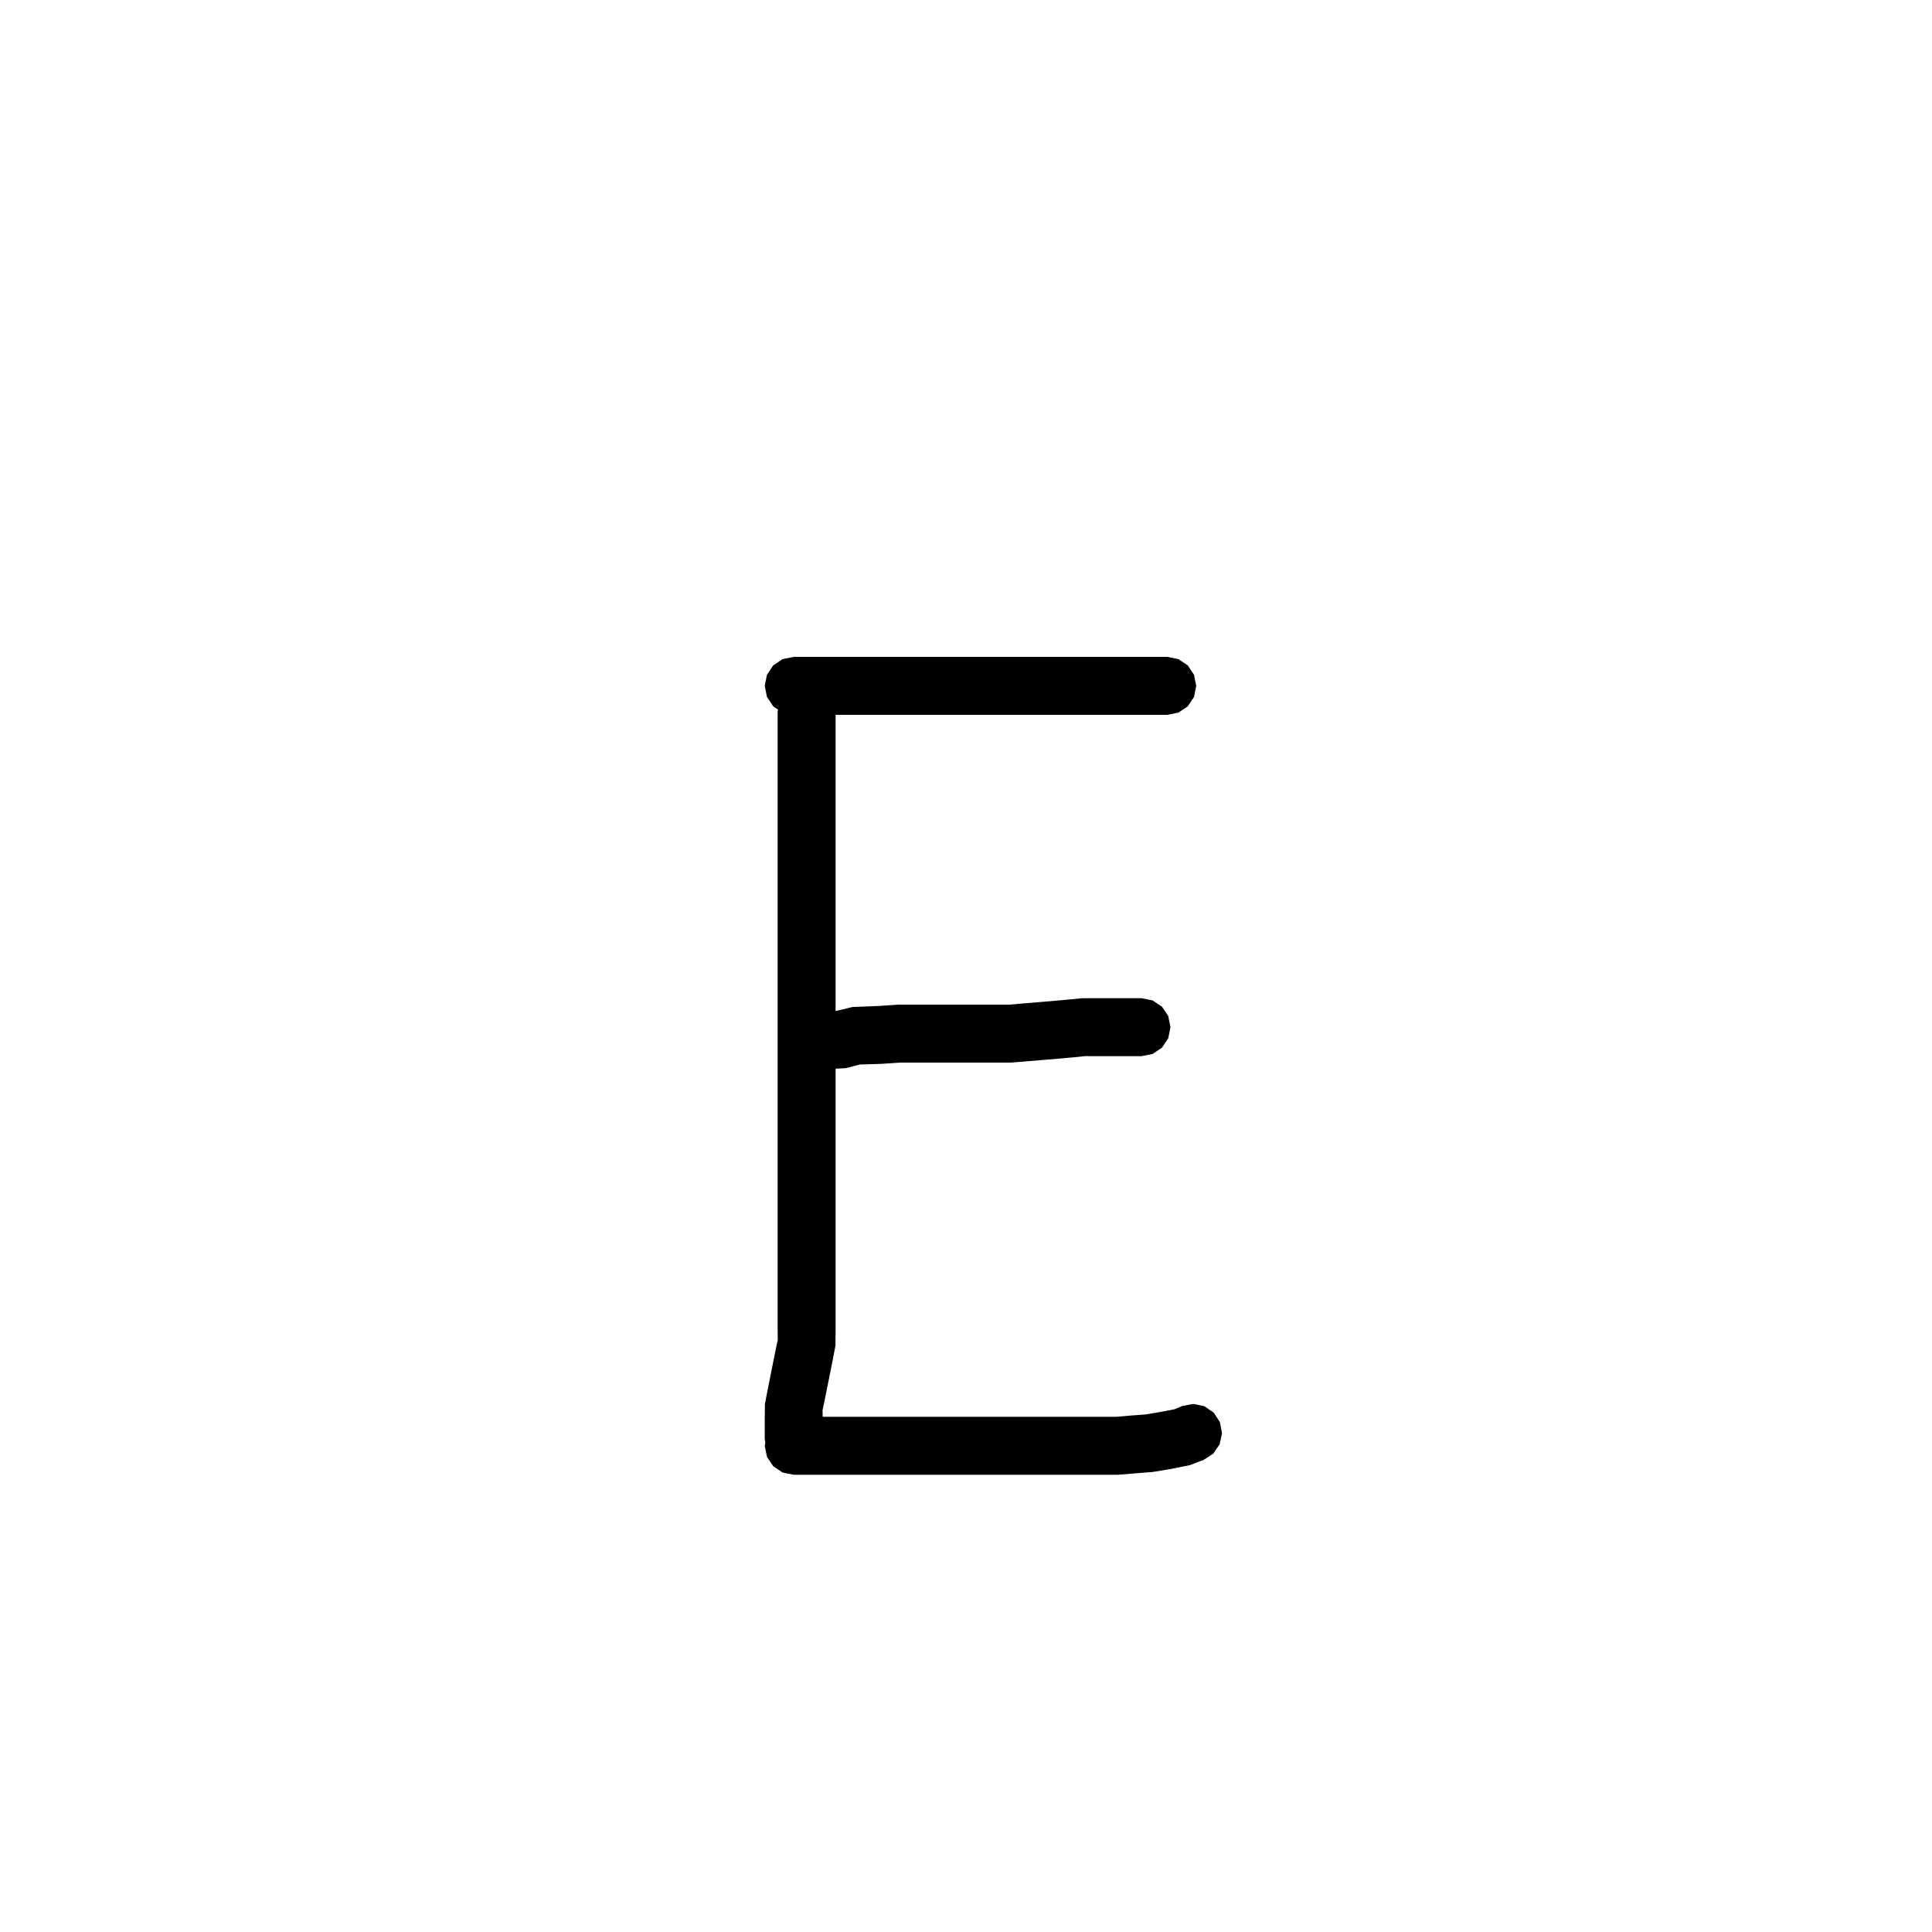
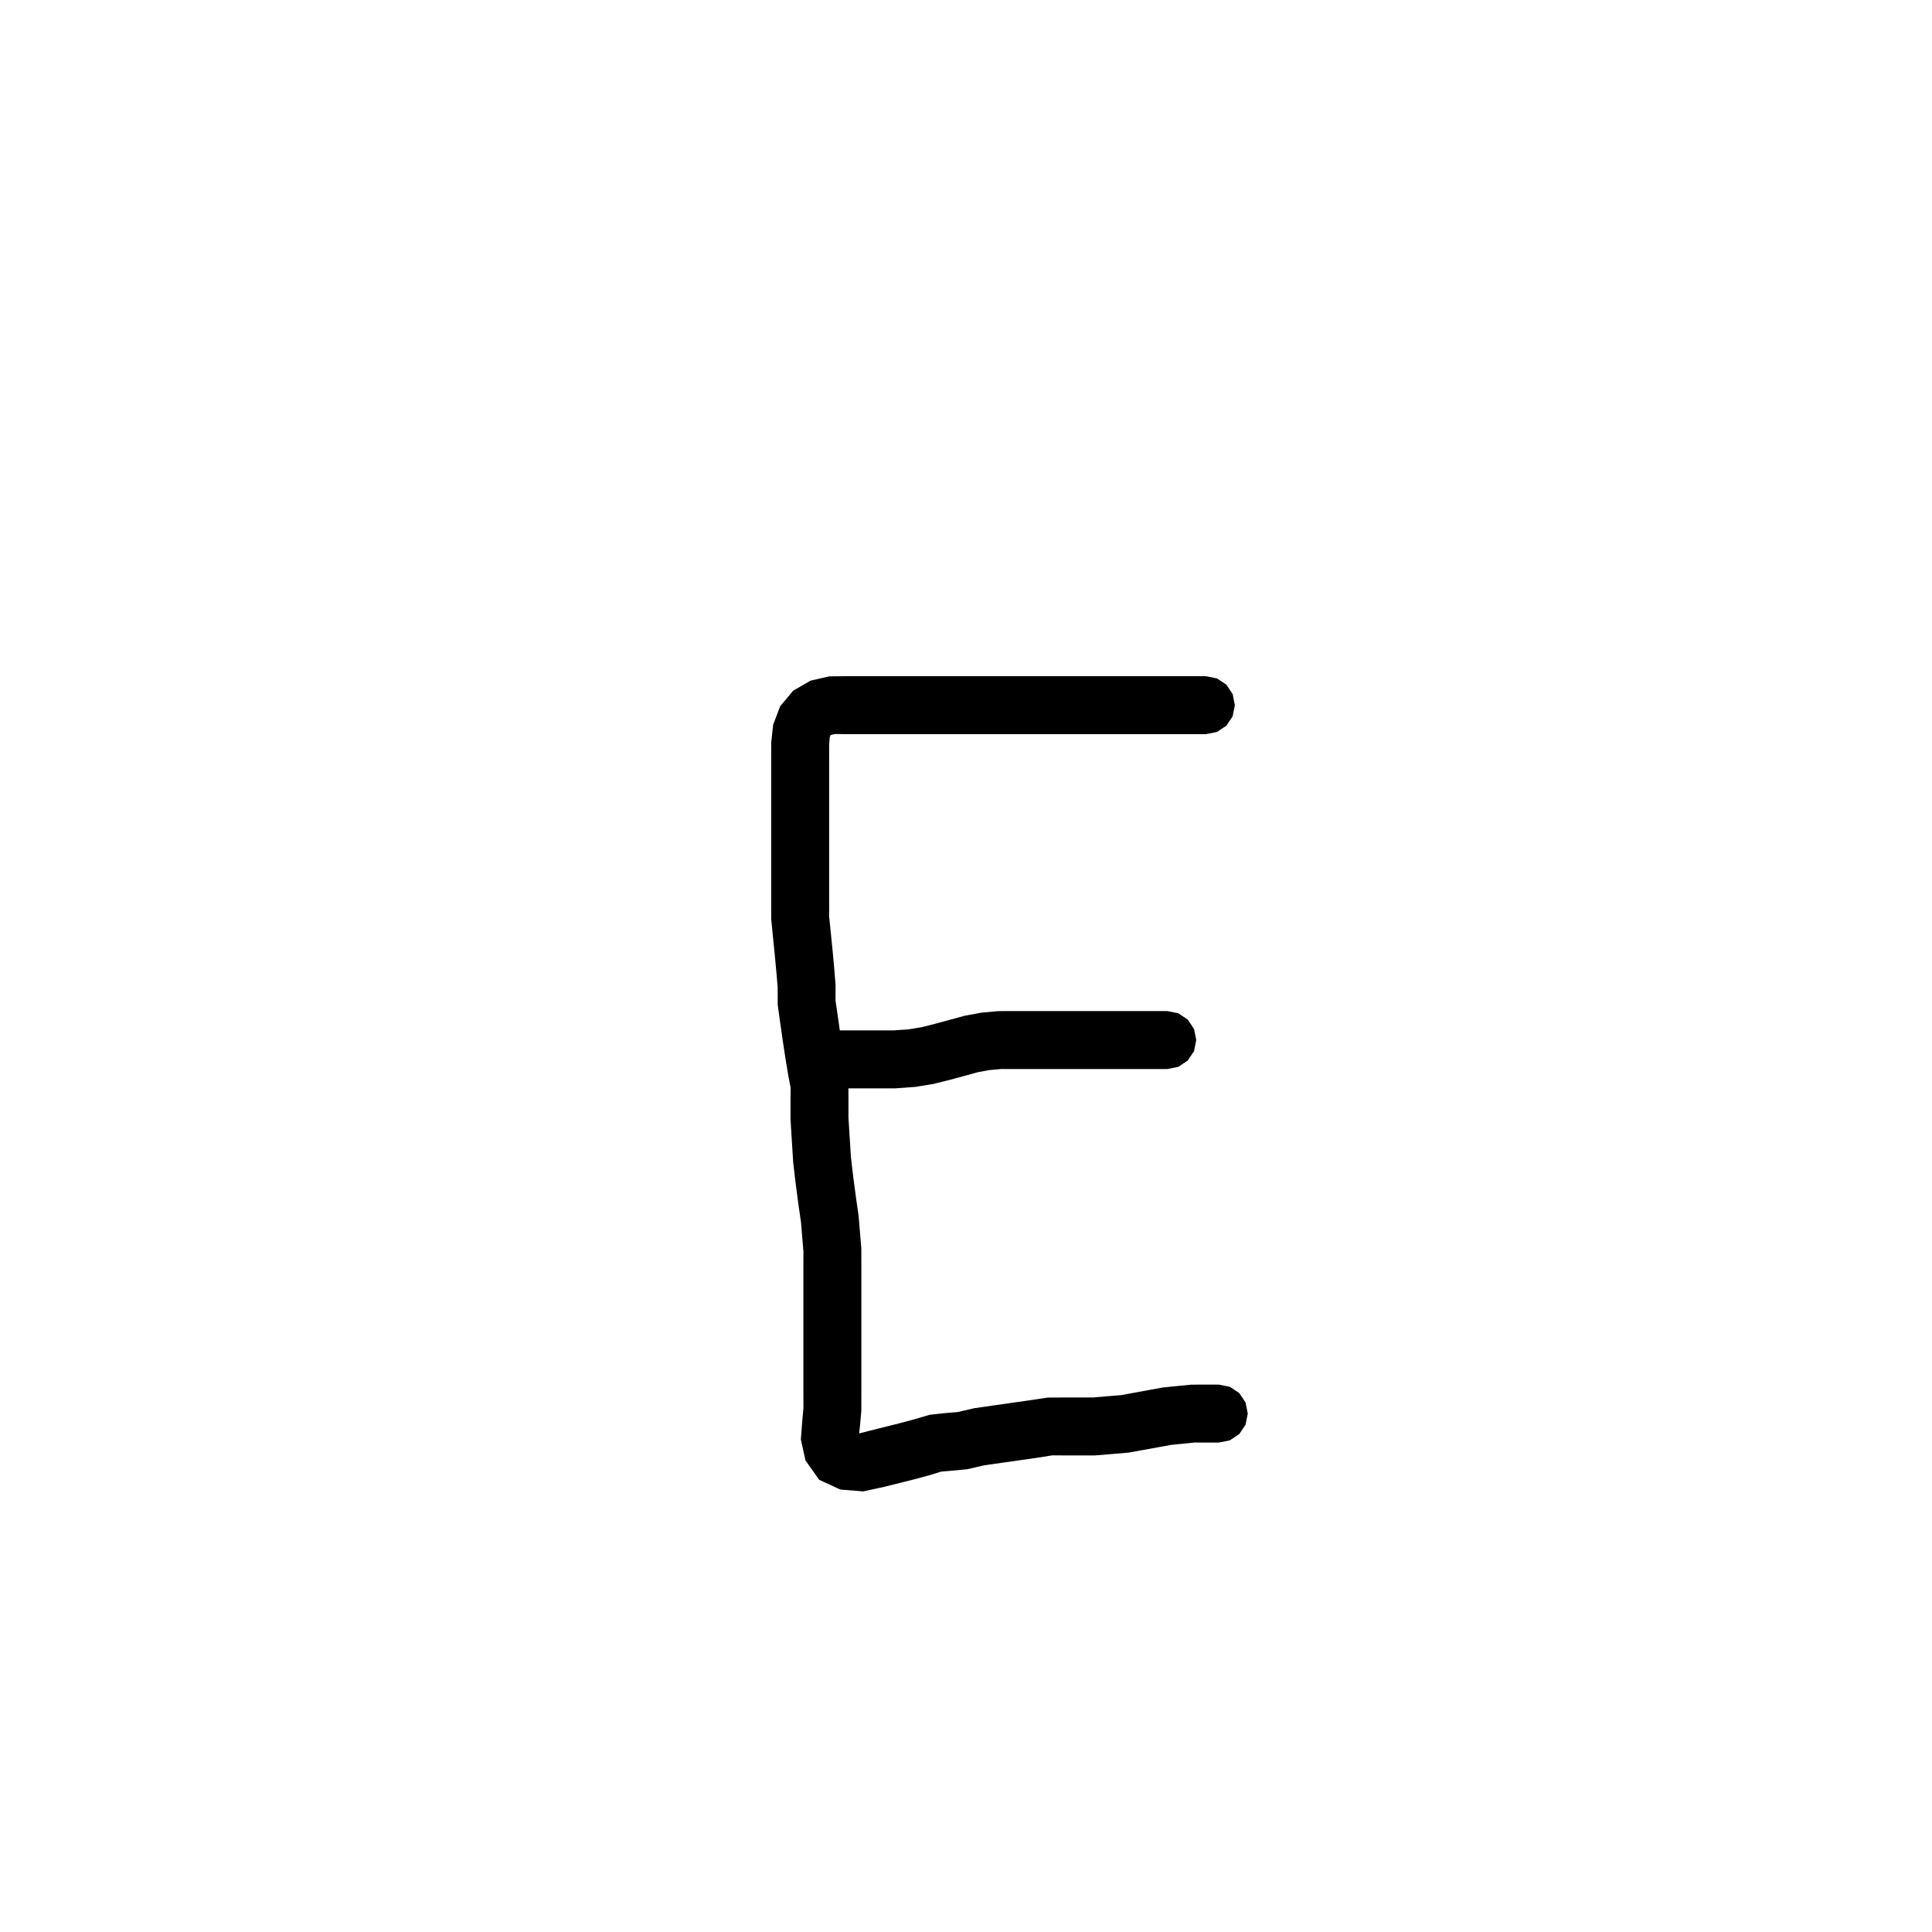
<svg xmlns="http://www.w3.org/2000/svg" viewBox="0 0 300 300" width="300" height="300">
-   <path d="M 123.25 111 L 125.917 111 L 128.85 111 L 131.85 111 L 135.25 111 L 138.45 111 L 141.85 111 L 145.05 111 L 148.25 111 L 151.05 111 L 153.65 111 L 156.05 111 L 158.25 111 L 160.45 111 L 162.85 111 L 165.45 111 L 168.05 111 L 170.65 111 L 173.25 111 L 175.85 111 L 178.25 111 L 181.25 111 L 182.972 110.657 L 184.432 109.682 L 185.407 108.222 L 185.75 106.5 L 185.407 104.778 L 184.432 103.318 L 182.972 102.343 L 181.25 102 L 178.25 102 L 175.85 102 L 173.25 102 L 170.65 102 L 168.05 102 L 165.45 102 L 162.85 102 L 160.45 102 L 158.25 102 L 156.05 102 L 153.65 102 L 151.05 102 L 148.25 102 L 145.05 102 L 141.85 102 L 138.45 102 L 135.25 102 L 131.85 102 L 128.85 102 L 125.917 102 L 123.25 102 L 121.528 102.343 L 120.068 103.318 L 119.093 104.778 L 118.75 106.5 L 119.093 108.222 L 120.068 109.682 L 121.528 110.657 Z" fill="black" fill-rule="nonzero" />
-   <path d="M 120.75 110.5 L 120.75 112.833 L 120.75 115.5 L 120.75 118.3 L 120.75 121.1 L 120.75 123.9 L 120.75 126.5 L 120.75 129.1 L 120.75 131.5 L 120.75 134.1 L 120.75 136.7 L 120.75 139.7 L 120.75 142.9 L 120.75 146.1 L 120.75 149.3 L 120.75 152.3 L 120.75 155.1 L 120.75 157.7 L 120.75 160.1 L 120.75 162.5 L 120.75 165.1 L 120.75 167.5 L 120.75 169.9 L 120.75 172.3 L 120.75 174.5 L 120.75 176.7 L 120.75 178.9 L 120.75 181.5 L 120.75 184.3 L 120.75 187.1 L 120.75 189.9 L 120.75 192.7 L 120.75 195.3 L 120.75 197.7 L 120.75 200.1 L 120.75 202.3 L 120.75 204.5 L 120.75 206.5 L 120.772 208.052 L 120.437 209.617 L 120.037 211.617 L 119.637 213.617 L 119.237 215.617 L 118.775 218.029 L 118.75 220.3 L 118.75 222.167 L 118.75 223.5 L 119.093 225.222 L 120.068 226.682 L 121.528 227.657 L 123.25 228 L 124.972 227.657 L 126.432 226.682 L 127.407 225.222 L 127.75 223.5 L 127.75 222.167 L 127.75 220.3 L 127.725 218.971 L 128.063 217.383 L 128.463 215.383 L 128.863 213.383 L 129.263 211.383 L 129.728 208.948 L 129.75 206.5 L 129.75 204.5 L 129.75 202.3 L 129.75 200.1 L 129.75 197.7 L 129.75 195.3 L 129.75 192.7 L 129.75 189.9 L 129.75 187.1 L 129.75 184.3 L 129.75 181.5 L 129.75 178.9 L 129.75 176.7 L 129.75 174.5 L 129.75 172.3 L 129.75 169.9 L 129.75 167.5 L 129.75 165.1 L 129.75 162.5 L 129.75 160.1 L 129.75 157.7 L 129.75 155.1 L 129.75 152.3 L 129.75 149.3 L 129.75 146.1 L 129.75 142.9 L 129.75 139.7 L 129.75 136.7 L 129.75 134.1 L 129.75 131.5 L 129.75 129.1 L 129.75 126.5 L 129.75 123.9 L 129.75 121.1 L 129.75 118.3 L 129.75 115.5 L 129.75 112.833 L 129.75 110.5 L 129.407 108.778 L 128.432 107.318 L 126.972 106.343 L 125.25 106 L 123.528 106.343 L 122.068 107.318 L 121.093 108.778 Z" fill="black" fill-rule="nonzero" />
-   <path d="M 123.25 229 L 125.583 229 L 127.85 229 L 130.25 229 L 132.65 229 L 134.85 229 L 137.25 229 L 139.85 229 L 142.45 229 L 145.05 229 L 147.85 229 L 150.45 229 L 153.05 229 L 155.45 229 L 158.05 229 L 160.65 229 L 163.45 229 L 166.05 229 L 168.65 229 L 171.05 229 L 173.637 228.996 L 176.209 228.786 L 178.986 228.568 L 181.655 228.127 L 184.767 227.508 L 186.921 226.678 L 188.393 225.721 L 189.386 224.273 L 189.75 222.555 L 189.428 220.829 L 188.471 219.357 L 187.023 218.364 L 185.305 218 L 183.579 218.322 L 182.399 218.825 L 180.045 219.273 L 177.914 219.632 L 175.491 219.814 L 173.263 220.004 L 171.05 220 L 168.65 220 L 166.05 220 L 163.45 220 L 160.65 220 L 158.05 220 L 155.45 220 L 153.05 220 L 150.45 220 L 147.85 220 L 145.05 220 L 142.45 220 L 139.85 220 L 137.25 220 L 134.85 220 L 132.65 220 L 130.25 220 L 127.85 220 L 125.583 220 L 123.25 220 L 121.528 220.343 L 120.068 221.318 L 119.093 222.778 L 118.75 224.5 L 119.093 226.222 L 120.068 227.682 L 121.528 228.657 Z" fill="black" fill-rule="nonzero" />
-   <path d="M 131.341 165.866 L 133.475 165.299 L 136.873 165.195 L 139.795 164.998 L 142.85 165 L 145.65 165 L 147.85 165 L 150.05 165 L 152.25 165 L 154.45 165 L 157.037 164.996 L 159.624 164.784 L 162.024 164.584 L 164.44 164.383 L 166.677 164.18 L 168.475 163.994 L 170.25 164 L 172.25 164 L 174.05 164 L 175.917 164 L 177.25 164 L 178.972 163.657 L 180.432 162.682 L 181.407 161.222 L 181.75 159.5 L 181.407 157.778 L 180.432 156.318 L 178.972 155.343 L 177.25 155 L 175.917 155 L 174.05 155 L 172.25 155 L 170.25 155 L 168.025 155.006 L 165.823 155.22 L 163.66 155.417 L 161.276 155.616 L 158.876 155.816 L 156.663 156.004 L 154.45 156 L 152.25 156 L 150.05 156 L 147.85 156 L 145.65 156 L 142.85 156 L 139.505 156.002 L 136.428 156.206 L 132.359 156.368 L 129.159 157.134 L 127.571 157.884 L 126.391 159.185 L 125.799 160.838 L 125.884 162.591 L 126.634 164.179 L 127.935 165.359 L 129.588 165.951 Z" fill="black" fill-rule="nonzero" />
+   <path d="M 187.25 105 L 184.583 105 L 182.25 105 L 179.65 105 L 177.05 105 L 174.25 105 L 171.25 105 L 168.25 105 L 165.45 105 L 162.85 105 L 160.45 105 L 158.25 105 L 156.25 105 L 154.25 105 L 152.25 105 L 150.25 105 L 148.05 105 L 145.45 105 L 142.85 105 L 140.25 105 L 137.65 105 L 135.25 105 L 133.25 105 L 131.25 105 L 128.779 105.025 L 125.87 105.687 L 123.169 107.243 L 121.143 109.667 L 120.057 112.524 L 119.756 115.275 L 119.75 117.5 L 119.75 119.5 L 119.75 121.5 L 119.75 123.5 L 119.75 125.5 L 119.75 127.5 L 119.75 129.5 L 119.75 131.7 L 119.75 133.9 L 119.75 136.1 L 119.75 138.3 L 119.75 140.5 L 119.756 142.725 L 119.972 144.948 L 120.172 146.948 L 120.37 148.927 L 120.567 151.09 L 120.754 153.28 L 120.762 156.032 L 121.195 159.136 L 121.599 161.959 L 122.007 164.611 L 122.417 167.071 L 122.767 168.89 L 122.75 170.9 L 122.752 173.85 L 122.959 177.181 L 123.168 180.507 L 123.585 184.058 L 123.992 187.115 L 124.38 189.816 L 124.566 192.074 L 124.754 194.295 L 124.75 196.3 L 124.75 198.7 L 124.75 200.9 L 124.75 203.1 L 124.75 205.5 L 124.75 207.9 L 124.75 210.1 L 124.75 212.3 L 124.75 214.5 L 124.75 216.7 L 124.755 218.696 L 124.568 220.693 L 124.356 223.525 L 125.072 226.771 L 127.2 229.783 L 130.474 231.293 L 134.024 231.584 L 137.3 230.876 L 139.741 230.266 L 142.186 229.654 L 144.486 229.027 L 146.133 228.513 L 147.677 228.38 L 150.19 228.139 L 152.869 227.525 L 155.486 227.155 L 158.286 226.755 L 161.109 226.351 L 163.409 225.986 L 165.45 226 L 167.65 226 L 170.045 225.996 L 172.624 225.784 L 175.232 225.562 L 177.655 225.127 L 179.855 224.727 L 181.886 224.355 L 183.698 224.178 L 185.475 223.994 L 187.25 224 L 189.25 224 L 190.972 223.657 L 192.432 222.682 L 193.407 221.222 L 193.75 219.5 L 193.407 217.778 L 192.432 216.318 L 190.972 215.343 L 189.25 215 L 187.25 215 L 185.025 215.006 L 182.802 215.222 L 180.614 215.445 L 178.245 215.873 L 176.045 216.273 L 174.068 216.638 L 171.876 216.816 L 169.655 217.004 L 167.65 217 L 165.45 217 L 162.691 217.014 L 159.791 217.449 L 157.014 217.845 L 154.214 218.245 L 151.231 218.675 L 148.71 219.261 L 146.823 219.42 L 144.367 219.687 L 142.014 220.373 L 139.914 220.946 L 137.559 221.534 L 135.2 222.124 L 133.276 222.616 L 132.426 222.507 L 132.9 222.817 L 133.428 223.429 L 133.344 223.075 L 133.532 221.507 L 133.745 219.104 L 133.75 216.7 L 133.75 214.5 L 133.75 212.3 L 133.75 210.1 L 133.75 207.9 L 133.75 205.5 L 133.75 203.1 L 133.75 200.9 L 133.75 198.7 L 133.75 196.3 L 133.746 193.905 L 133.534 191.326 L 133.32 188.784 L 132.908 185.885 L 132.515 182.942 L 132.132 179.693 L 131.941 176.619 L 131.748 173.55 L 131.75 170.9 L 131.733 168.11 L 131.283 165.529 L 130.893 163.189 L 130.501 160.641 L 130.105 157.864 L 129.738 155.368 L 129.746 152.92 L 129.533 150.31 L 129.33 148.073 L 129.128 146.052 L 128.928 144.052 L 128.744 142.275 L 128.75 140.5 L 128.75 138.3 L 128.75 136.1 L 128.75 133.9 L 128.75 131.7 L 128.75 129.5 L 128.75 127.5 L 128.75 125.5 L 128.75 123.5 L 128.75 121.5 L 128.75 119.5 L 128.75 117.5 L 128.744 115.725 L 128.843 114.476 L 128.957 114.133 L 128.931 114.157 L 129.03 114.113 L 129.721 113.975 L 131.25 114 L 133.25 114 L 135.25 114 L 137.65 114 L 140.25 114 L 142.85 114 L 145.45 114 L 148.05 114 L 150.25 114 L 152.25 114 L 154.25 114 L 156.25 114 L 158.25 114 L 160.45 114 L 162.85 114 L 165.45 114 L 168.25 114 L 171.25 114 L 174.25 114 L 177.05 114 L 179.65 114 L 182.25 114 L 184.583 114 L 187.25 114 L 188.972 113.657 L 190.432 112.682 L 191.407 111.222 L 191.75 109.5 L 191.407 107.778 L 190.432 106.318 L 188.972 105.343 Z" fill="black" fill-rule="nonzero" />
+   <path d="M 130.25 169 L 132.917 169 L 136.05 169 L 139.011 168.997 L 142.166 168.77 L 144.968 168.305 L 147.586 167.654 L 149.834 167.041 L 151.847 166.488 L 153.658 166.159 L 155.464 165.995 L 157.25 166 L 159.25 166 L 161.25 166 L 163.45 166 L 165.65 166 L 168.05 166 L 170.65 166 L 173.45 166 L 176.05 166 L 178.917 166 L 181.25 166 L 182.972 165.657 L 184.432 164.682 L 185.407 163.222 L 185.75 161.5 L 185.407 159.778 L 184.432 158.318 L 182.972 157.343 L 181.25 157 L 178.917 157 L 176.05 157 L 173.45 157 L 170.65 157 L 168.05 157 L 165.65 157 L 163.45 157 L 161.25 157 L 159.25 157 L 157.25 157 L 155.036 157.005 L 152.442 157.241 L 149.853 157.712 L 147.466 158.359 L 145.314 158.946 L 143.132 159.495 L 141.134 159.83 L 138.689 160.003 L 136.05 160 L 132.917 160 L 130.25 160 L 128.528 160.343 L 127.068 161.318 L 126.093 162.778 L 125.75 164.5 L 126.093 166.222 L 127.068 167.682 L 128.528 168.657 Z" fill="black" fill-rule="nonzero" />
</svg>
